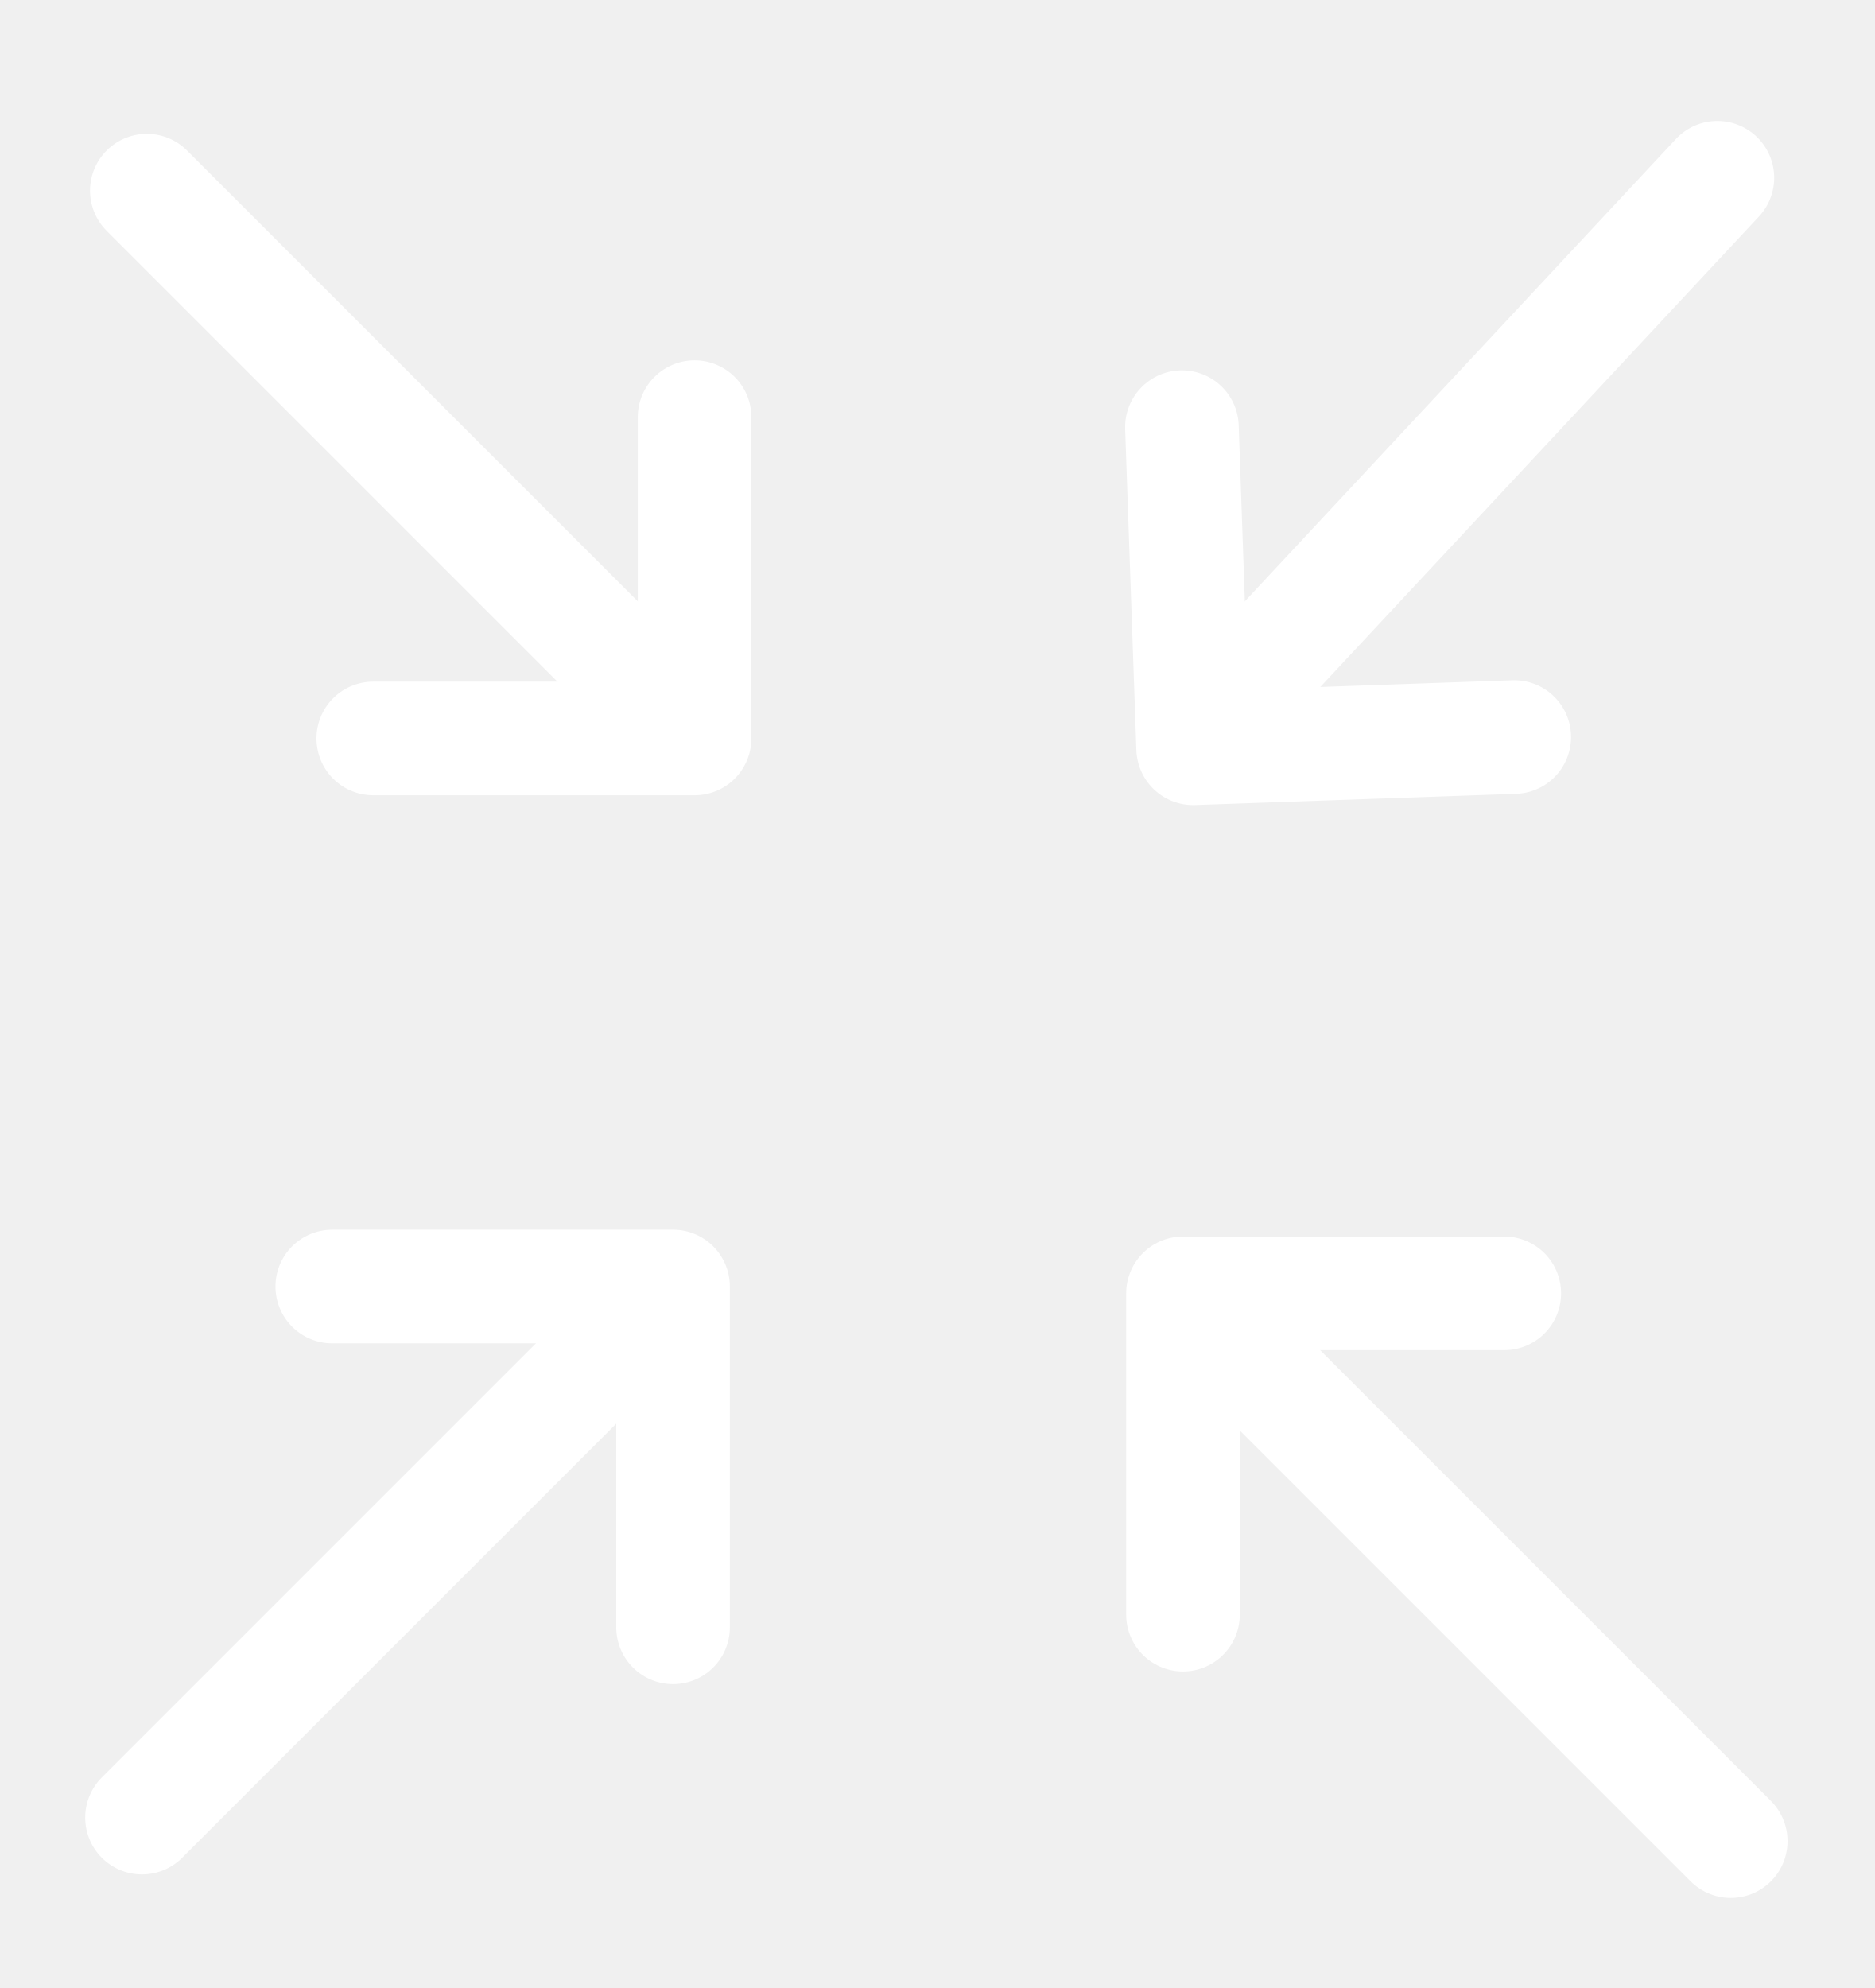
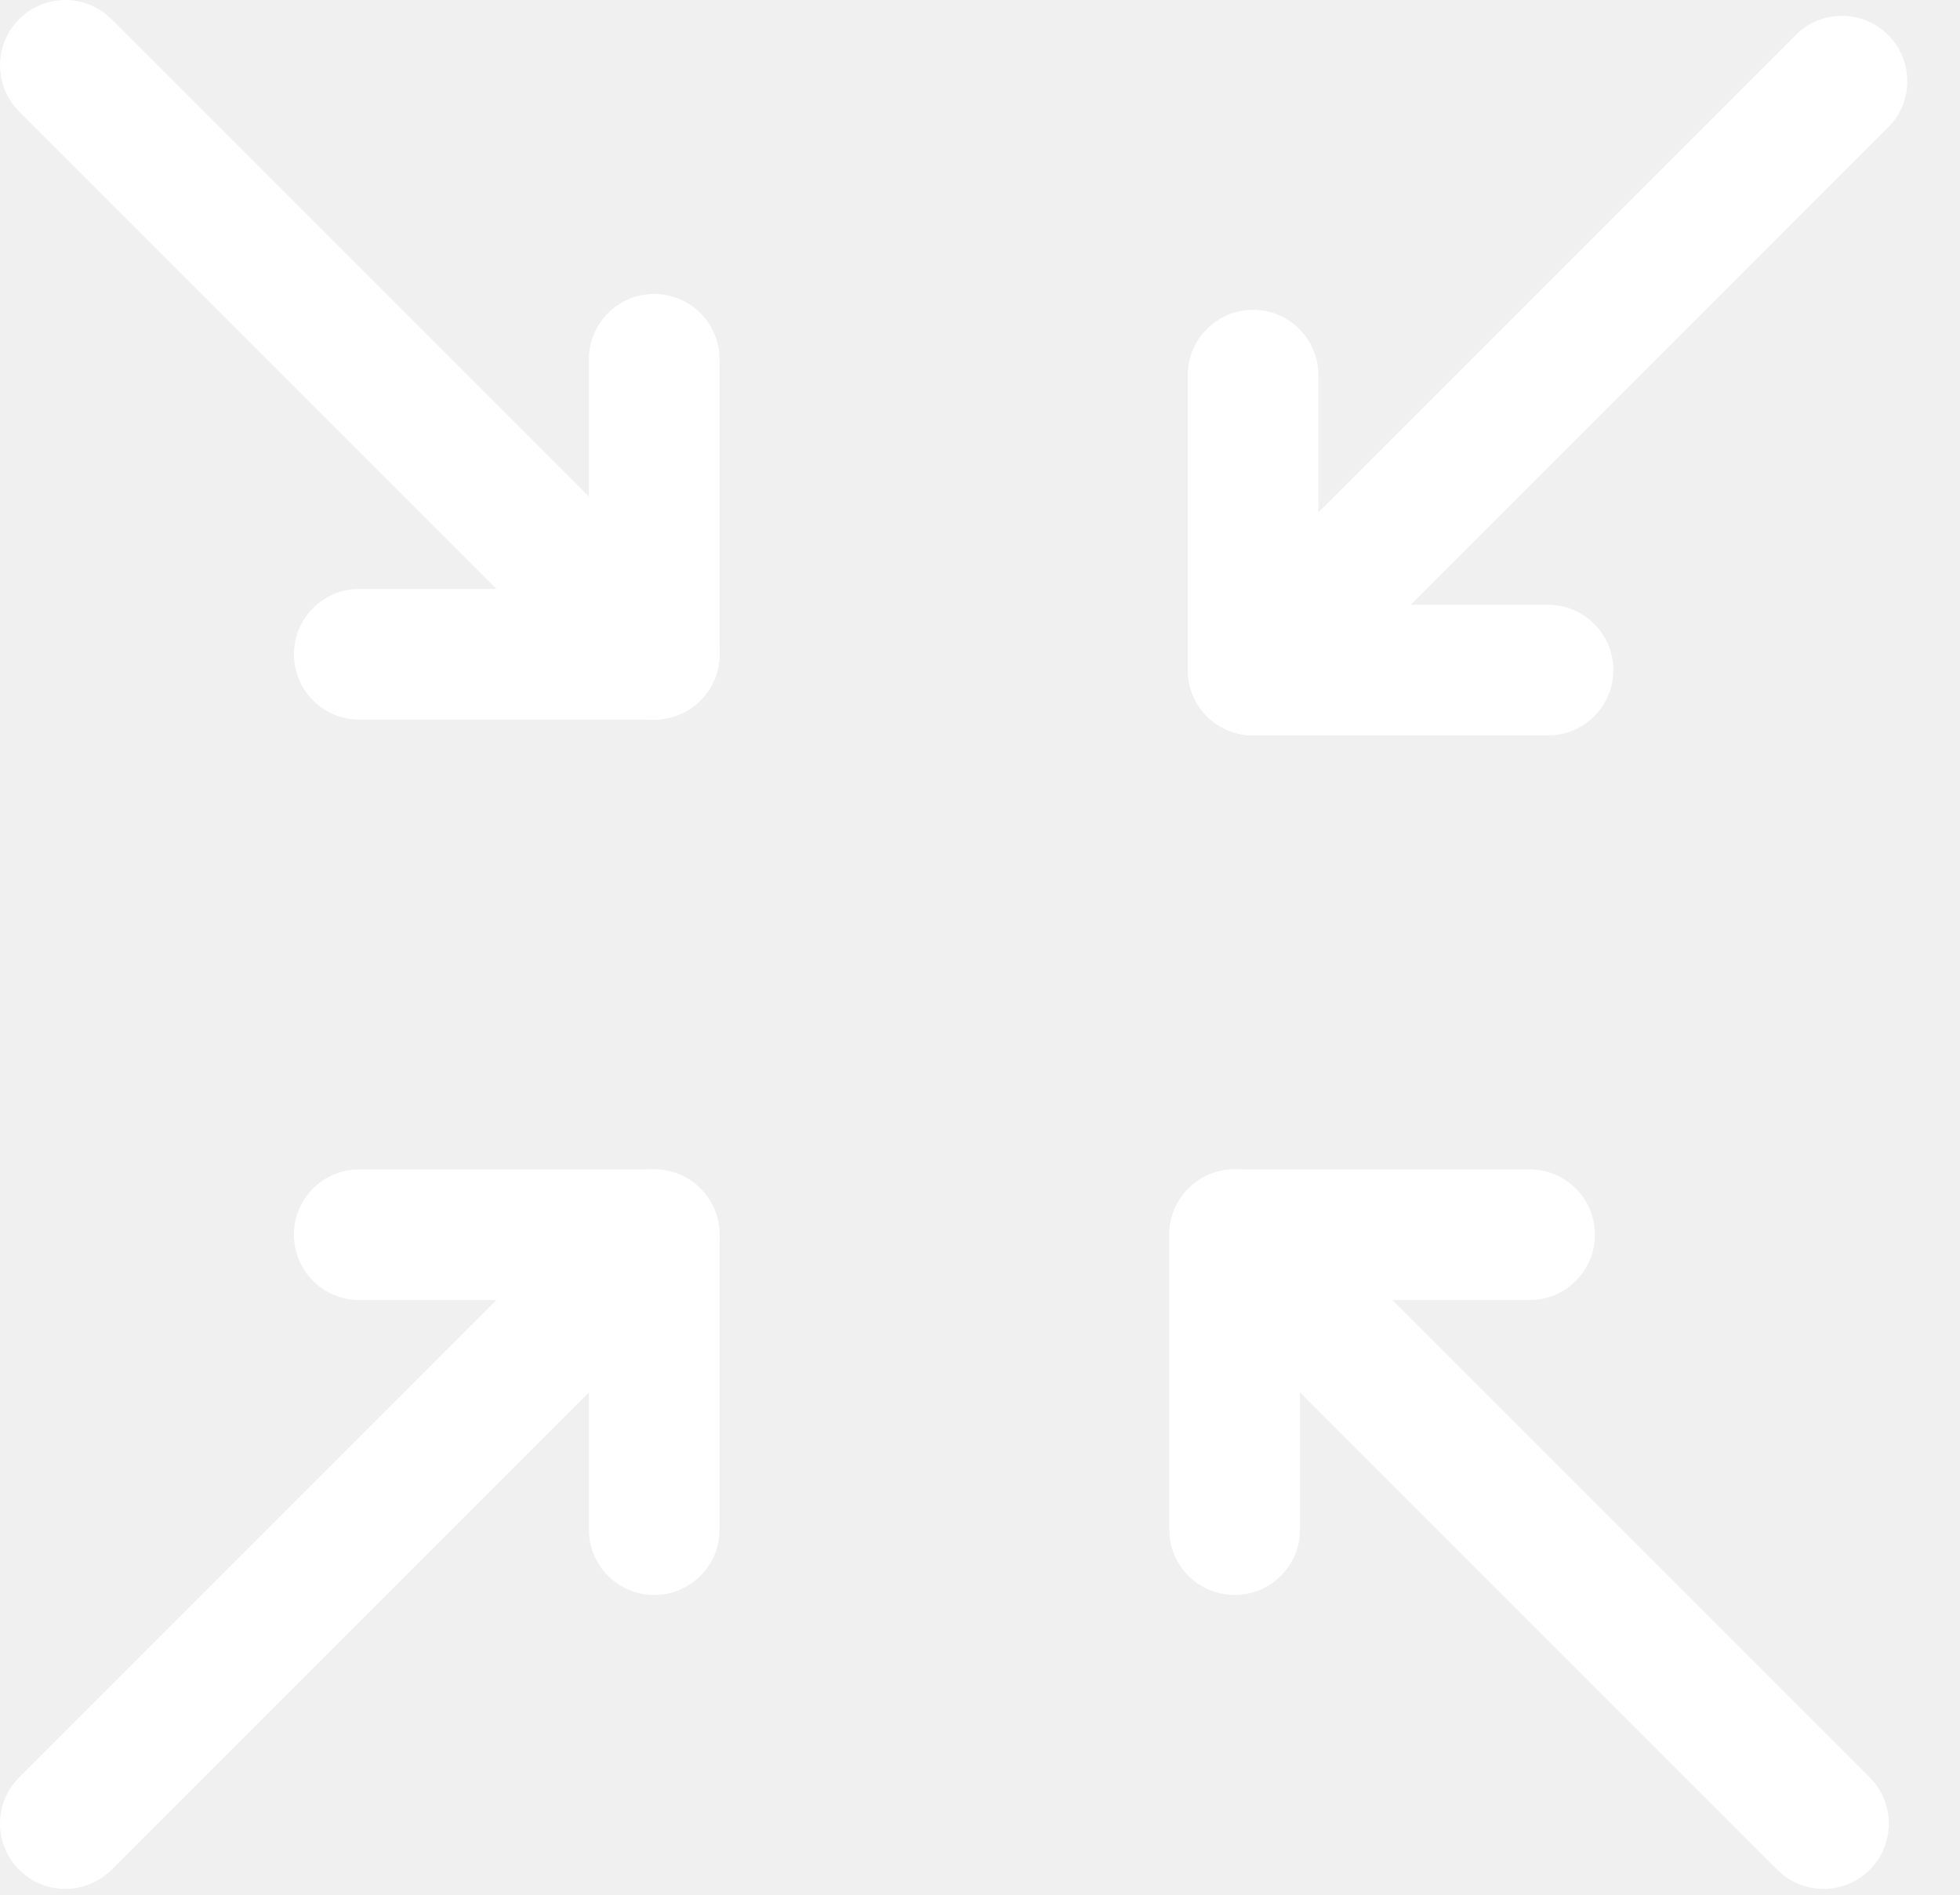
- <svg xmlns="http://www.w3.org/2000/svg" width="33" height="35" viewBox="0 0 33 35">
-   <g fill="none" fill-rule="evenodd" stroke="#FFF" stroke-linecap="round" stroke-linejoin="round" stroke-width="2">
-     <g>
-       <g>
-         <path d="M.35 1.65L6.35 1.65M6.35 7.65L6.35 1.65" transform="rotate(90 15 16.414) rotate(-90 24.25 4.664) translate(3)" />
-       </g>
-       <path d="M0 11L7.972 3.028" transform="rotate(90 15 16.414) rotate(-90 24.25 4.664)" />
-     </g>
-     <g>
-       <g>
-         <path d="M.33 1.556L5.987 1.556M5.987 7.213L5.987 1.556" transform="rotate(90 15 16.414) translate(1.943 17.629) translate(3.657)" />
-       </g>
-       <path d="M0 11.2L8.769 2.431" transform="rotate(90 15 16.414) translate(1.943 17.629)" />
-     </g>
-     <g>
-       <g>
-         <path d="M.33 1.556L5.987 1.556M5.987 7.213L5.987 1.556" transform="rotate(90 15 16.414) rotate(-180 15.5 6.071) translate(3.657)" />
-       </g>
-       <path d="M0 11.2L8.062 3.138" transform="rotate(90 15 16.414) rotate(-180 15.5 6.071)" />
-     </g>
-     <g>
-       <g>
-         <path d="M.33 1.556L5.987 1.556M5.987 7.213L5.987 1.556" transform="rotate(90 15 16.414) rotate(88 6.119 7.077) translate(3.657)" />
-       </g>
-       <path d="M0.069 11.271L8.837 2.502" transform="rotate(90 15 16.414) rotate(88 6.119 7.077)" />
-     </g>
+ <svg xmlns="http://www.w3.org/2000/svg" width="30" height="29" viewBox="0 0 30 29">
+   <g fill="#FFF">
+     <path d="M-.707-.707c.36-.36.928-.388 1.32-.083l.094.083L8.494 7.08c.39.39.39 1.023 0 1.414-.36.36-.928.388-1.32.083l-.094-.083L-.707.707c-.39-.39-.39-1.024 0-1.414zM18.417 18.417c.36-.36.928-.388 1.32-.083l.094.083 7.787 7.787c.39.39.39 1.024 0 1.414-.36.36-.928.388-1.32.083l-.094-.083-7.787-7.787c-.39-.39-.39-1.023 0-1.414zM26.486-.465c.39-.39 1.024-.39 1.414 0 .36.36.389.928.084 1.32L27.9.95l-7.786 7.787c-.391.39-1.024.39-1.415 0-.36-.36-.388-.928-.083-1.32l.083-.095 7.787-7.787zM7.08 18.417c.39-.39 1.023-.39 1.414 0 .36.36.388.928.083 1.32l-.083.094-7.787 7.787c-.39.39-1.024.39-1.414 0-.36-.36-.388-.927-.083-1.32l.083-.094 7.787-7.787z" transform="translate(1 1)" />
+     <path d="M9.014 16.898c.552 0 1 .447 1 1 0 .512-.386.935-.884.993l-.116.007H4.499c-.552 0-1-.448-1-1 0-.513.386-.936.884-.994l.116-.006h4.515z" transform="translate(1 1)" />
+     <path d="M9.014 16.898c.512 0 .935.386.993.883l.007.117v4.514c0 .552-.448 1-1 1-.513 0-.936-.386-.994-.884l-.006-.116v-4.514c0-.553.447-1 1-1zM17.898 16.898c.512 0 .935.386.993.883l.007.117v4.514c0 .552-.448 1-1 1-.513 0-.936-.386-.994-.884l-.006-.116v-4.514c0-.553.447-1 1-1z" transform="translate(1 1)" />
+     <path d="M22.412 16.898c.552 0 1 .447 1 1 0 .512-.386.935-.884.993l-.116.007h-4.514c-.553 0-1-.448-1-1 0-.513.386-.936.883-.994l.117-.006h4.514zM9.014 3.5c.512 0 .935.385.993.883l.007.116v4.515c0 .552-.448 1-1 1-.513 0-.936-.386-.994-.884l-.006-.116V4.499c0-.552.447-1 1-1z" transform="translate(1 1)" />
+     <path d="M9.014 8.014c.552 0 1 .447 1 1 0 .512-.386.935-.884.993l-.116.007H4.499c-.552 0-1-.448-1-1 0-.513.386-.936.884-.994l.116-.006h4.515zM22.694 8.256c.552 0 1 .448 1 1 0 .513-.386.936-.883.993l-.117.007H18.18c-.552 0-1-.448-1-1 0-.513.386-.936.883-.993l.117-.007h4.514z" transform="translate(1 1)" />
+     <path d="M18.18 3.742c.513 0 .935.386.993.883l.007.117v4.514c0 .552-.448 1-1 1-.513 0-.936-.386-.993-.883l-.007-.117V4.742c0-.552.448-1 1-1z" transform="translate(1 1)" />
  </g>
</svg>
